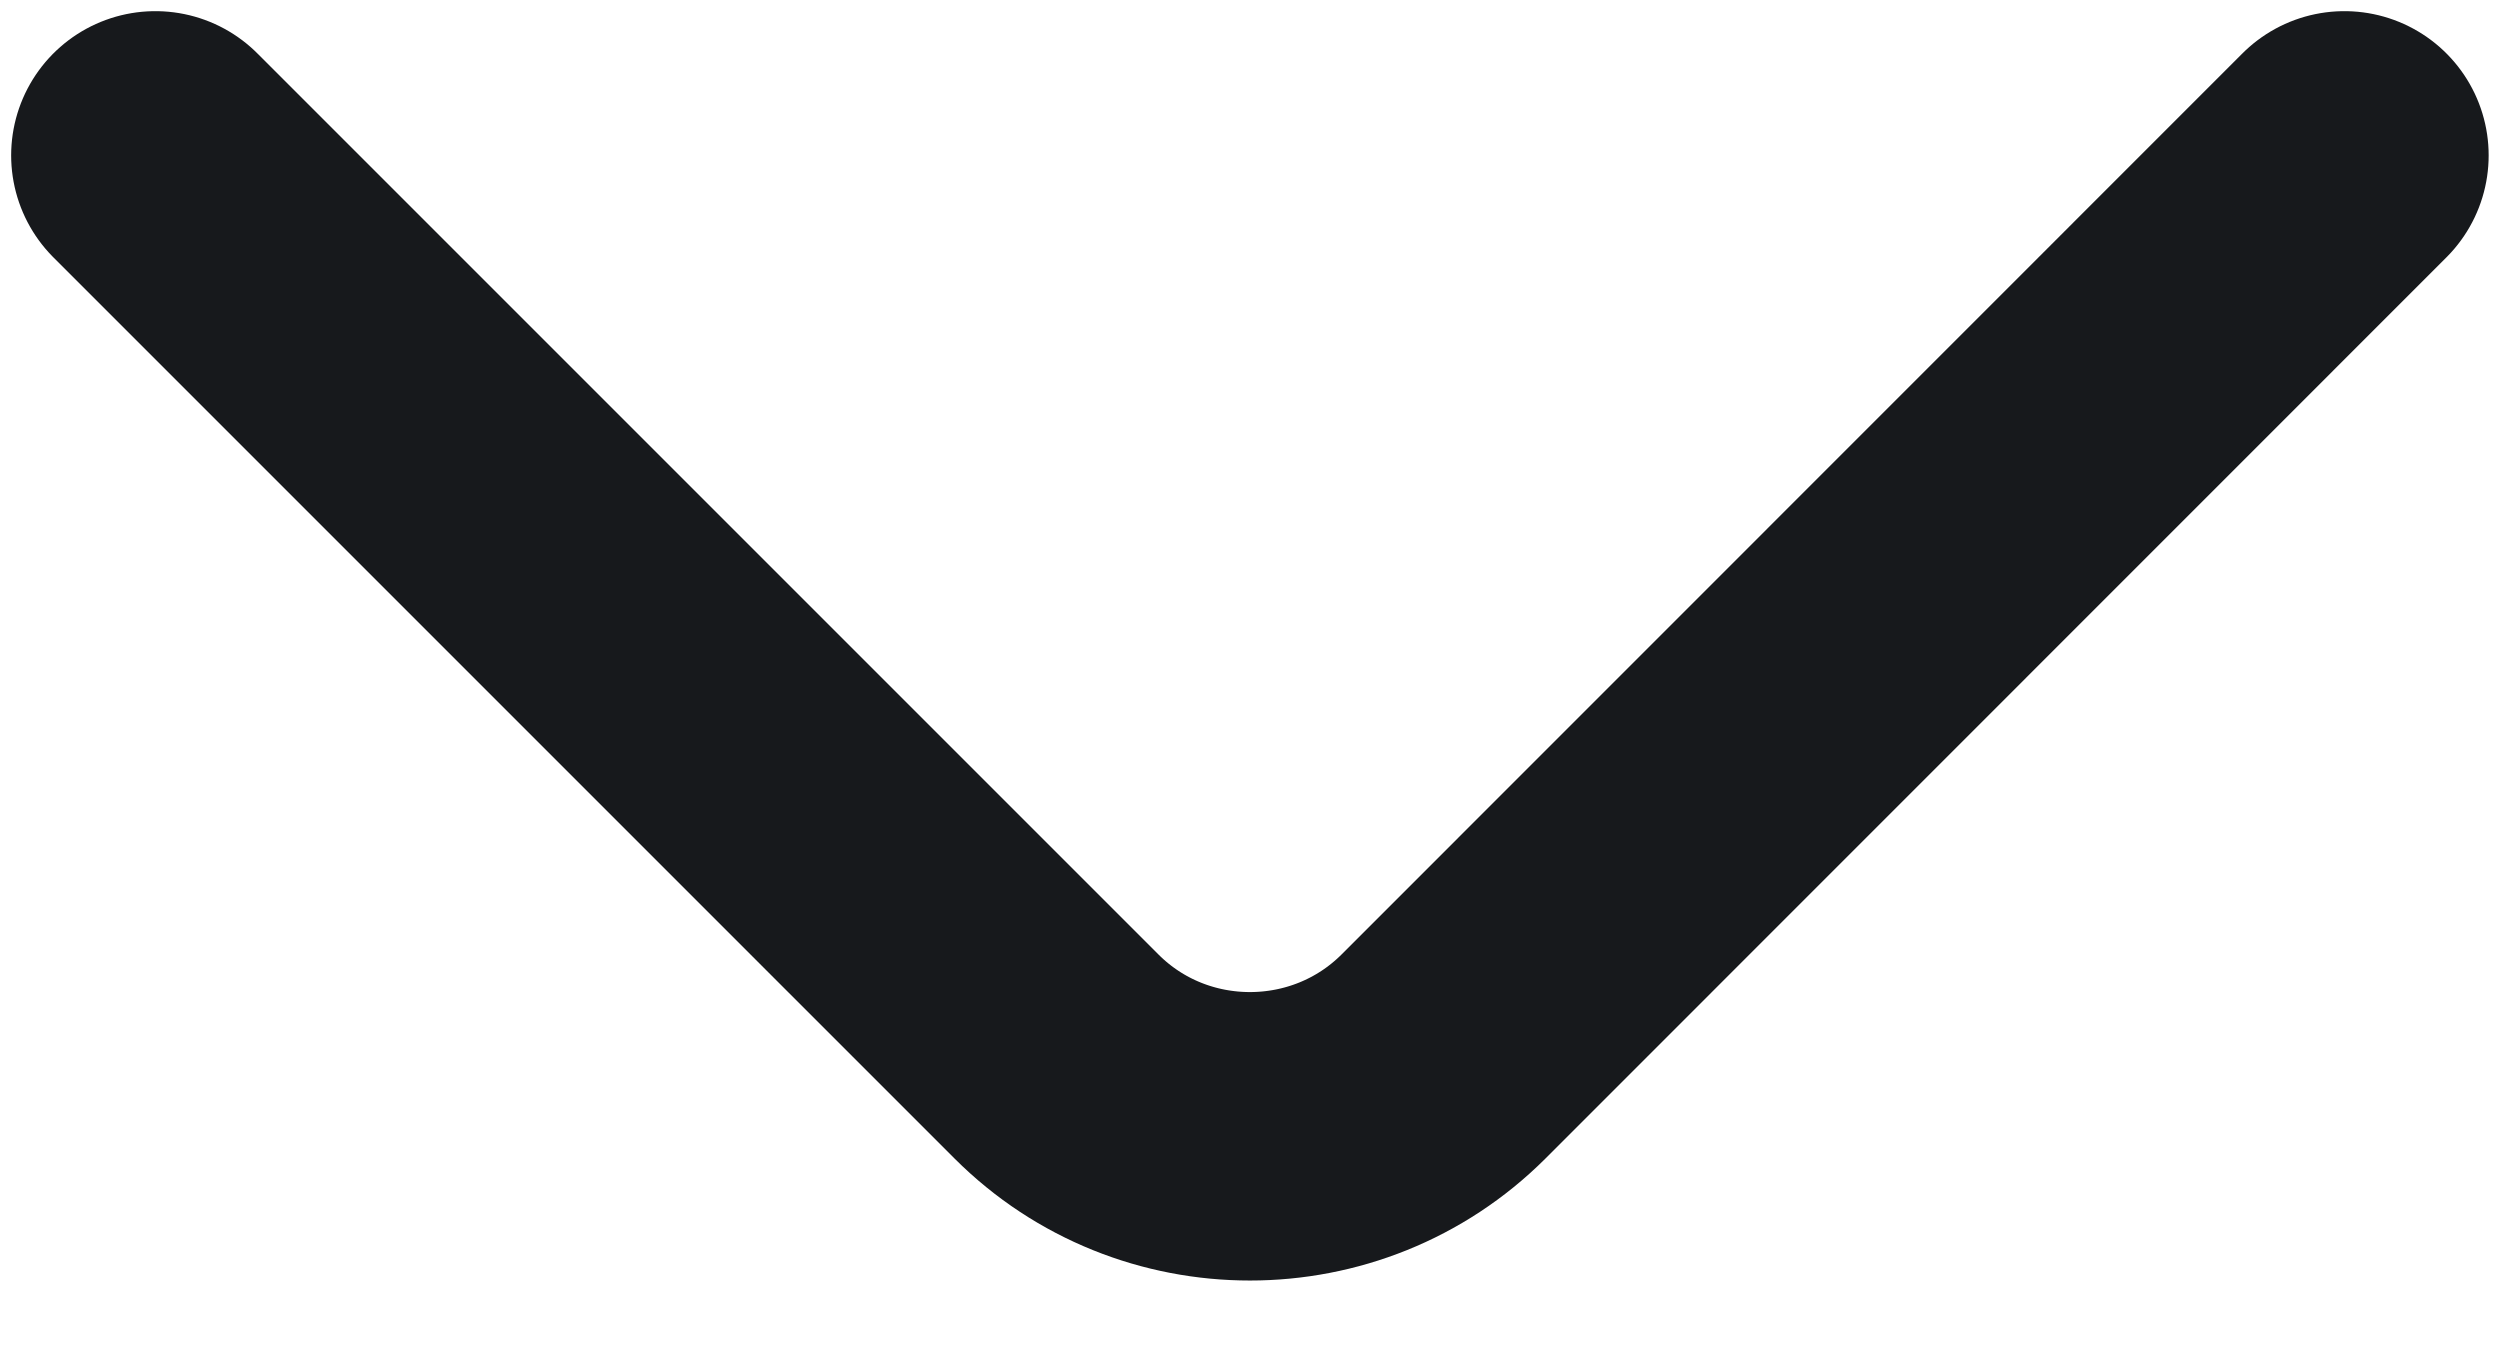
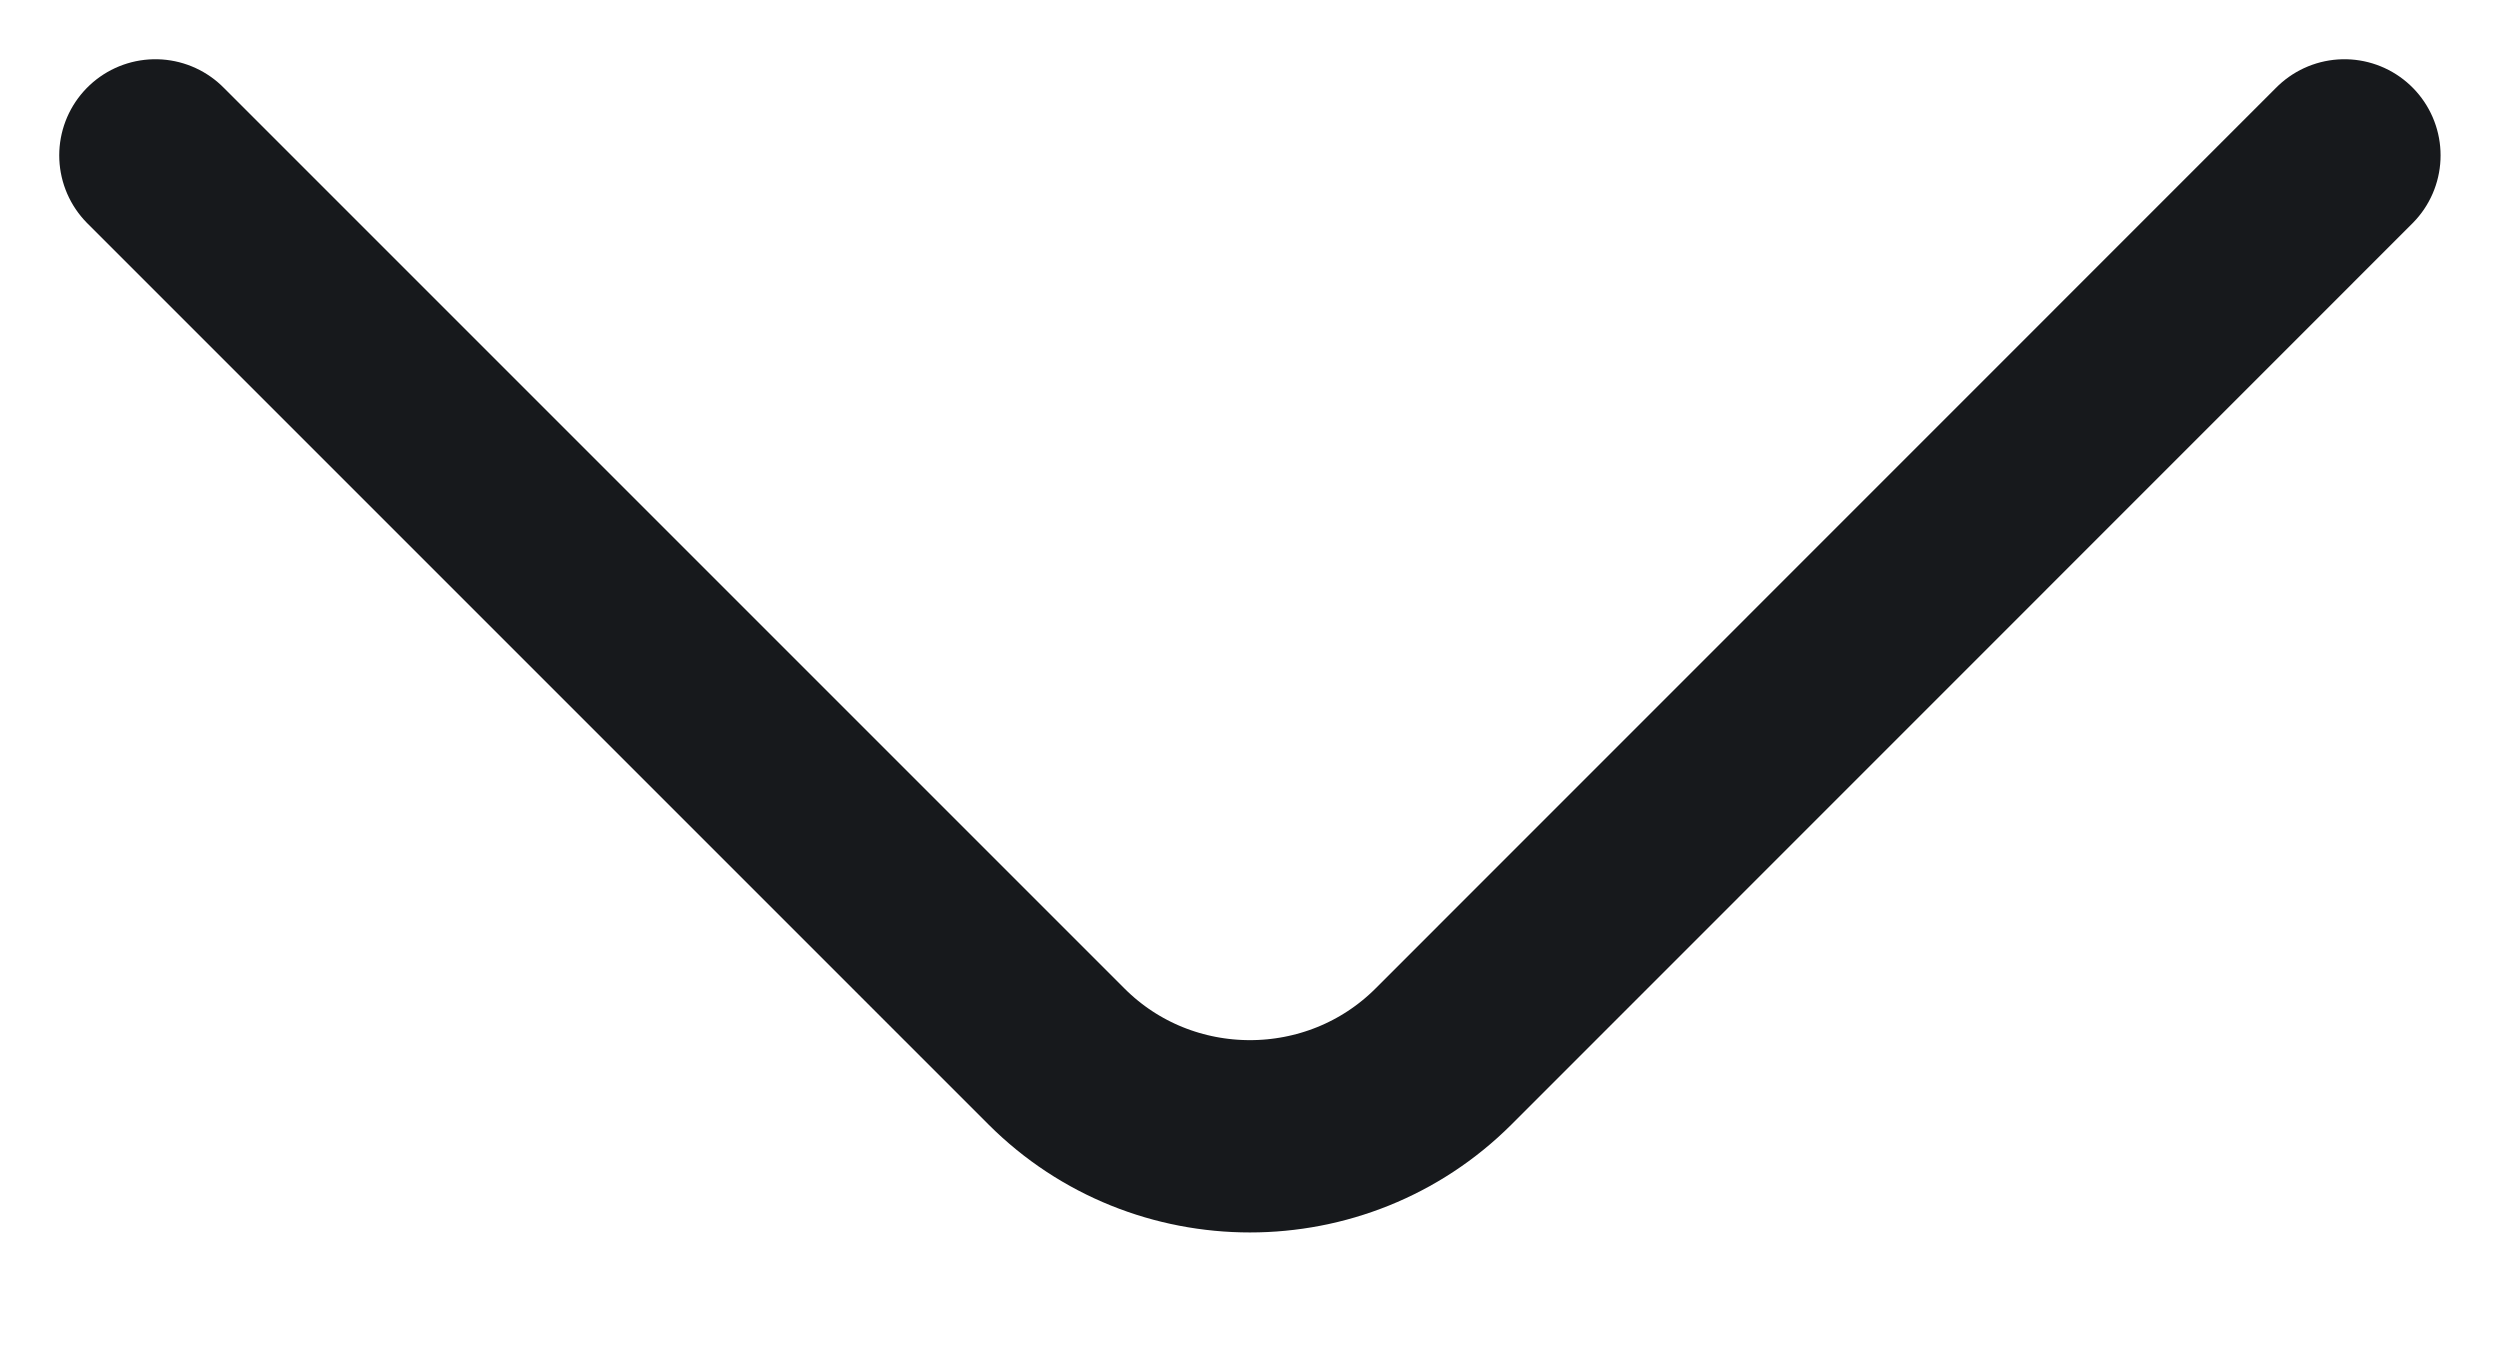
<svg xmlns="http://www.w3.org/2000/svg" width="13" height="7" viewBox="0 0 13 7" fill="none">
-   <path d="M12.191 0.808L7.506 5.494C6.952 6.047 6.047 6.047 5.494 5.494L0.808 0.808" stroke="#17191C" stroke-width="1.5" stroke-miterlimit="10" stroke-linecap="round" stroke-linejoin="round" />
+   <path d="M12.191 0.808L7.506 5.494C6.952 6.047 6.047 6.047 5.494 5.494L0.808 0.808" stroke="#17191C" strokeWidth="1.5" stroke-miterlimit="10" stroke-linecap="round" stroke-linejoin="round" />
</svg>
